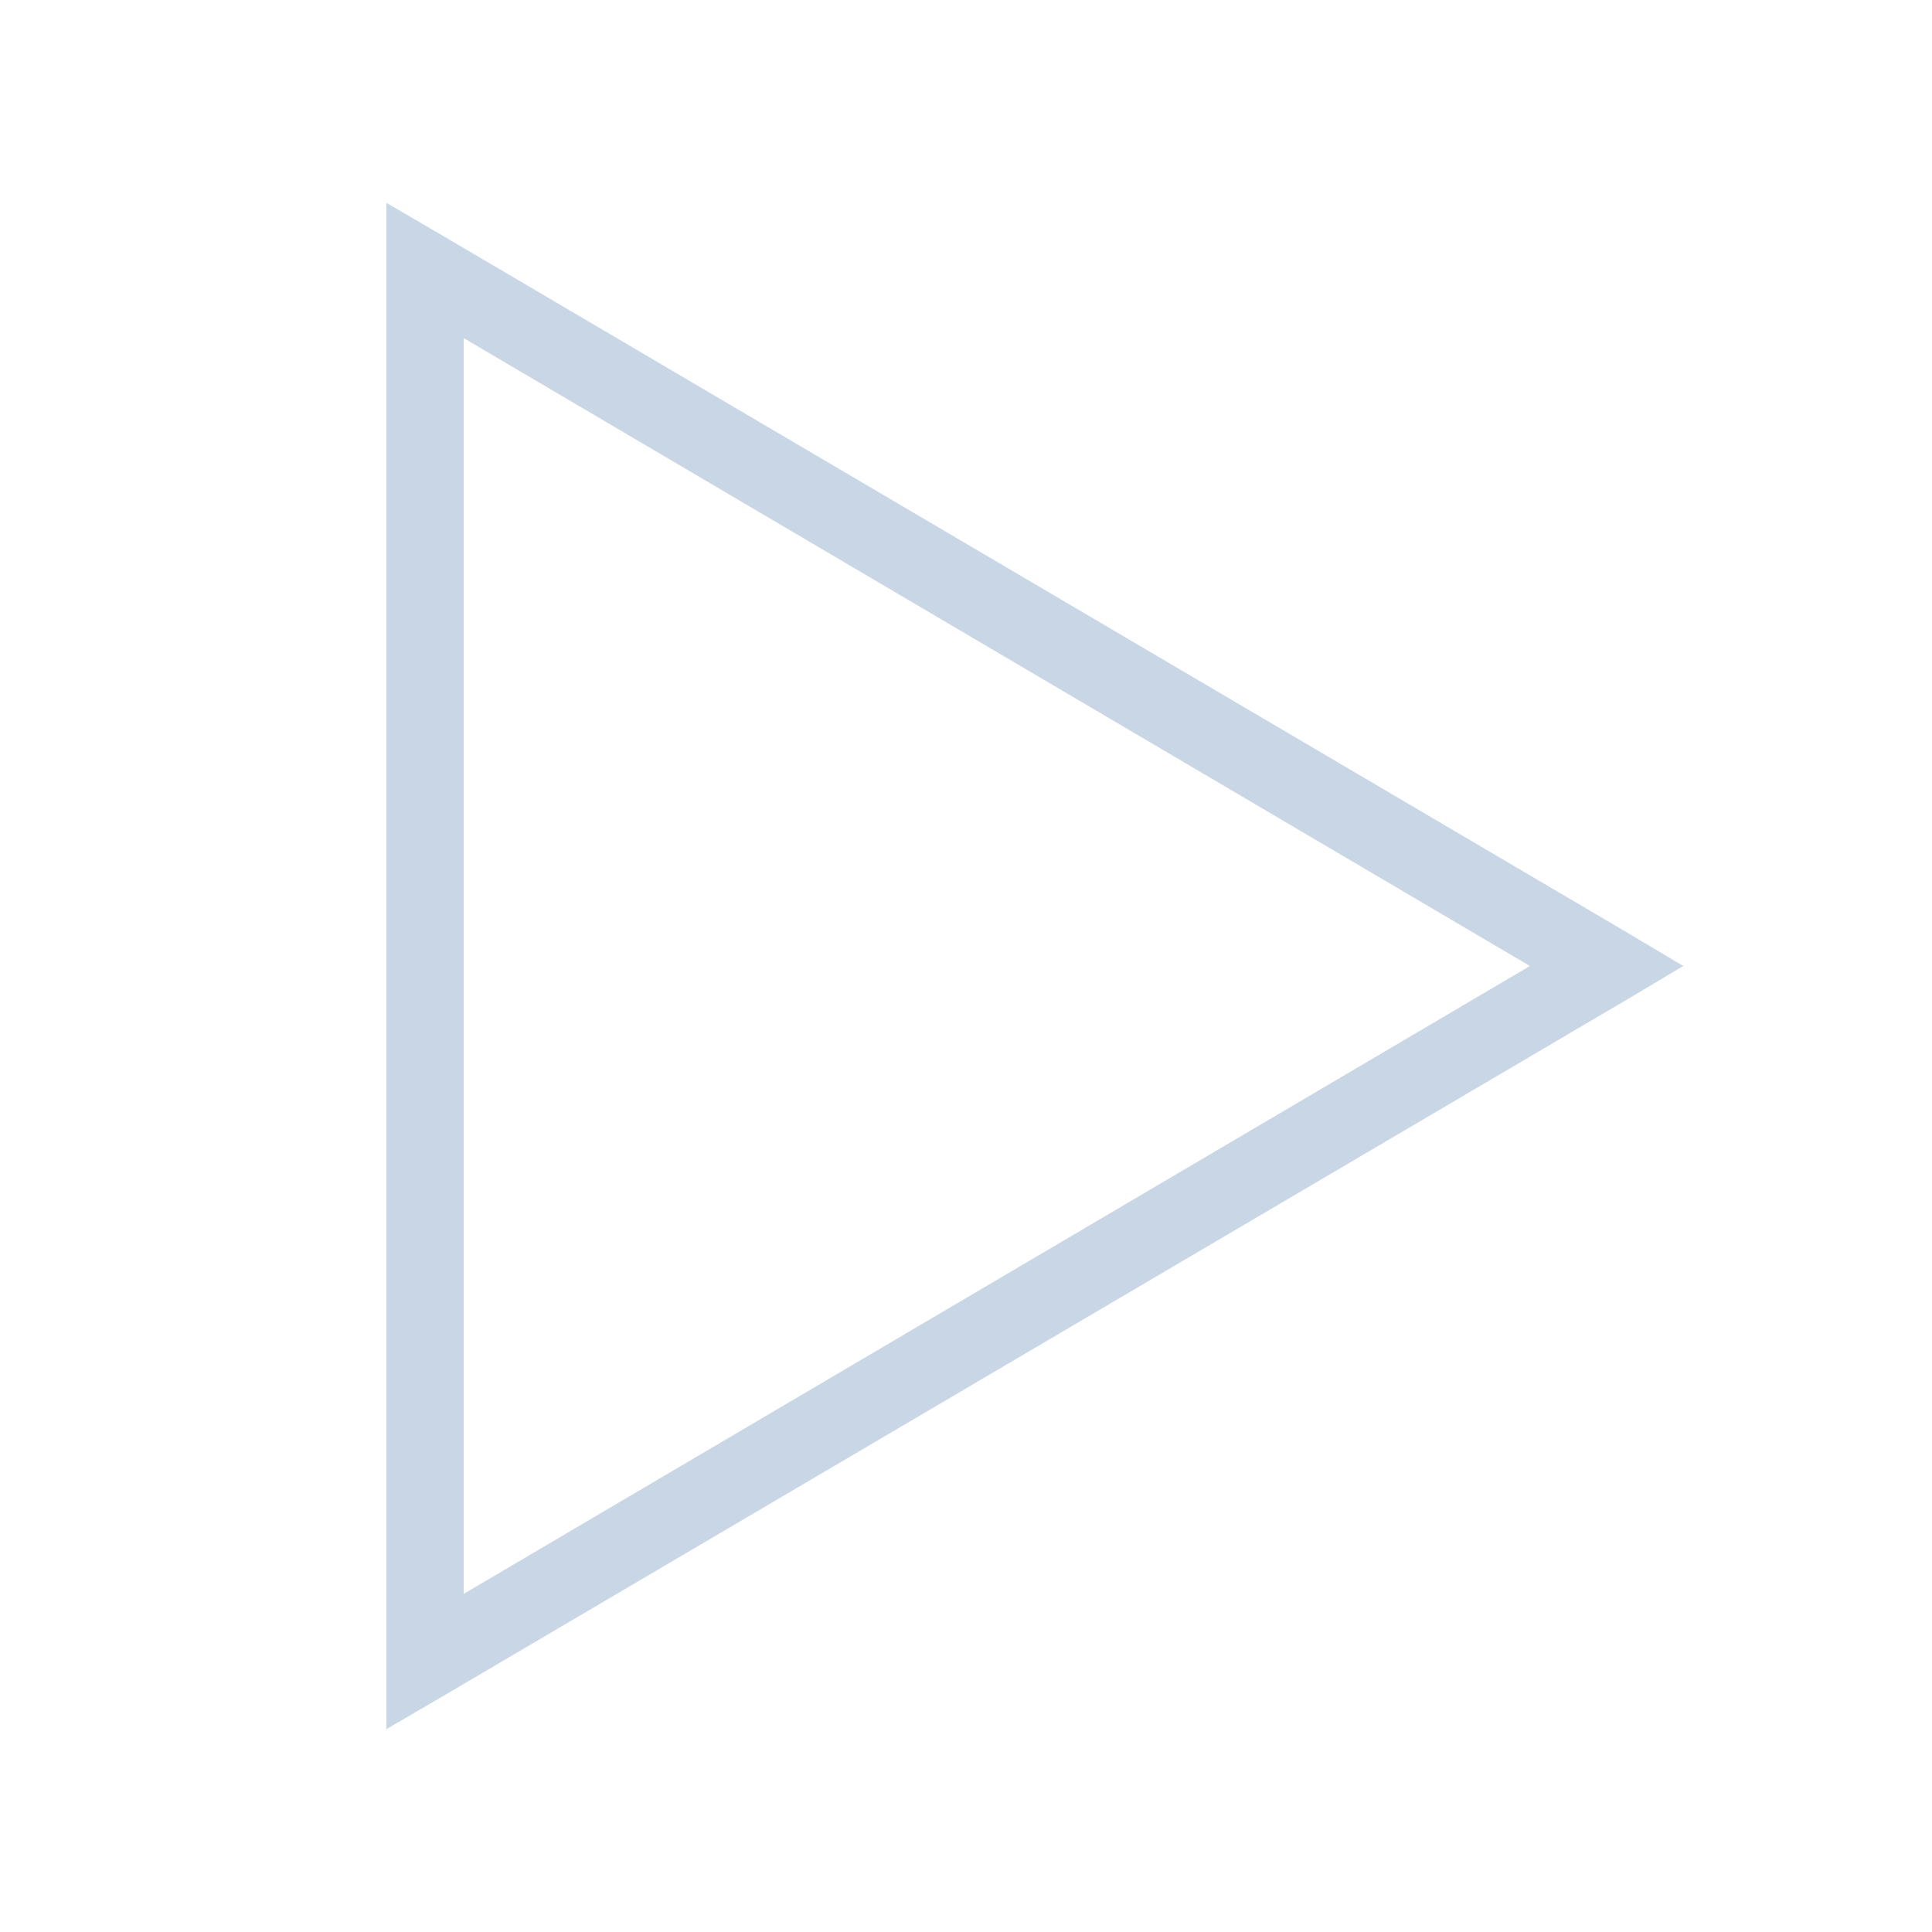
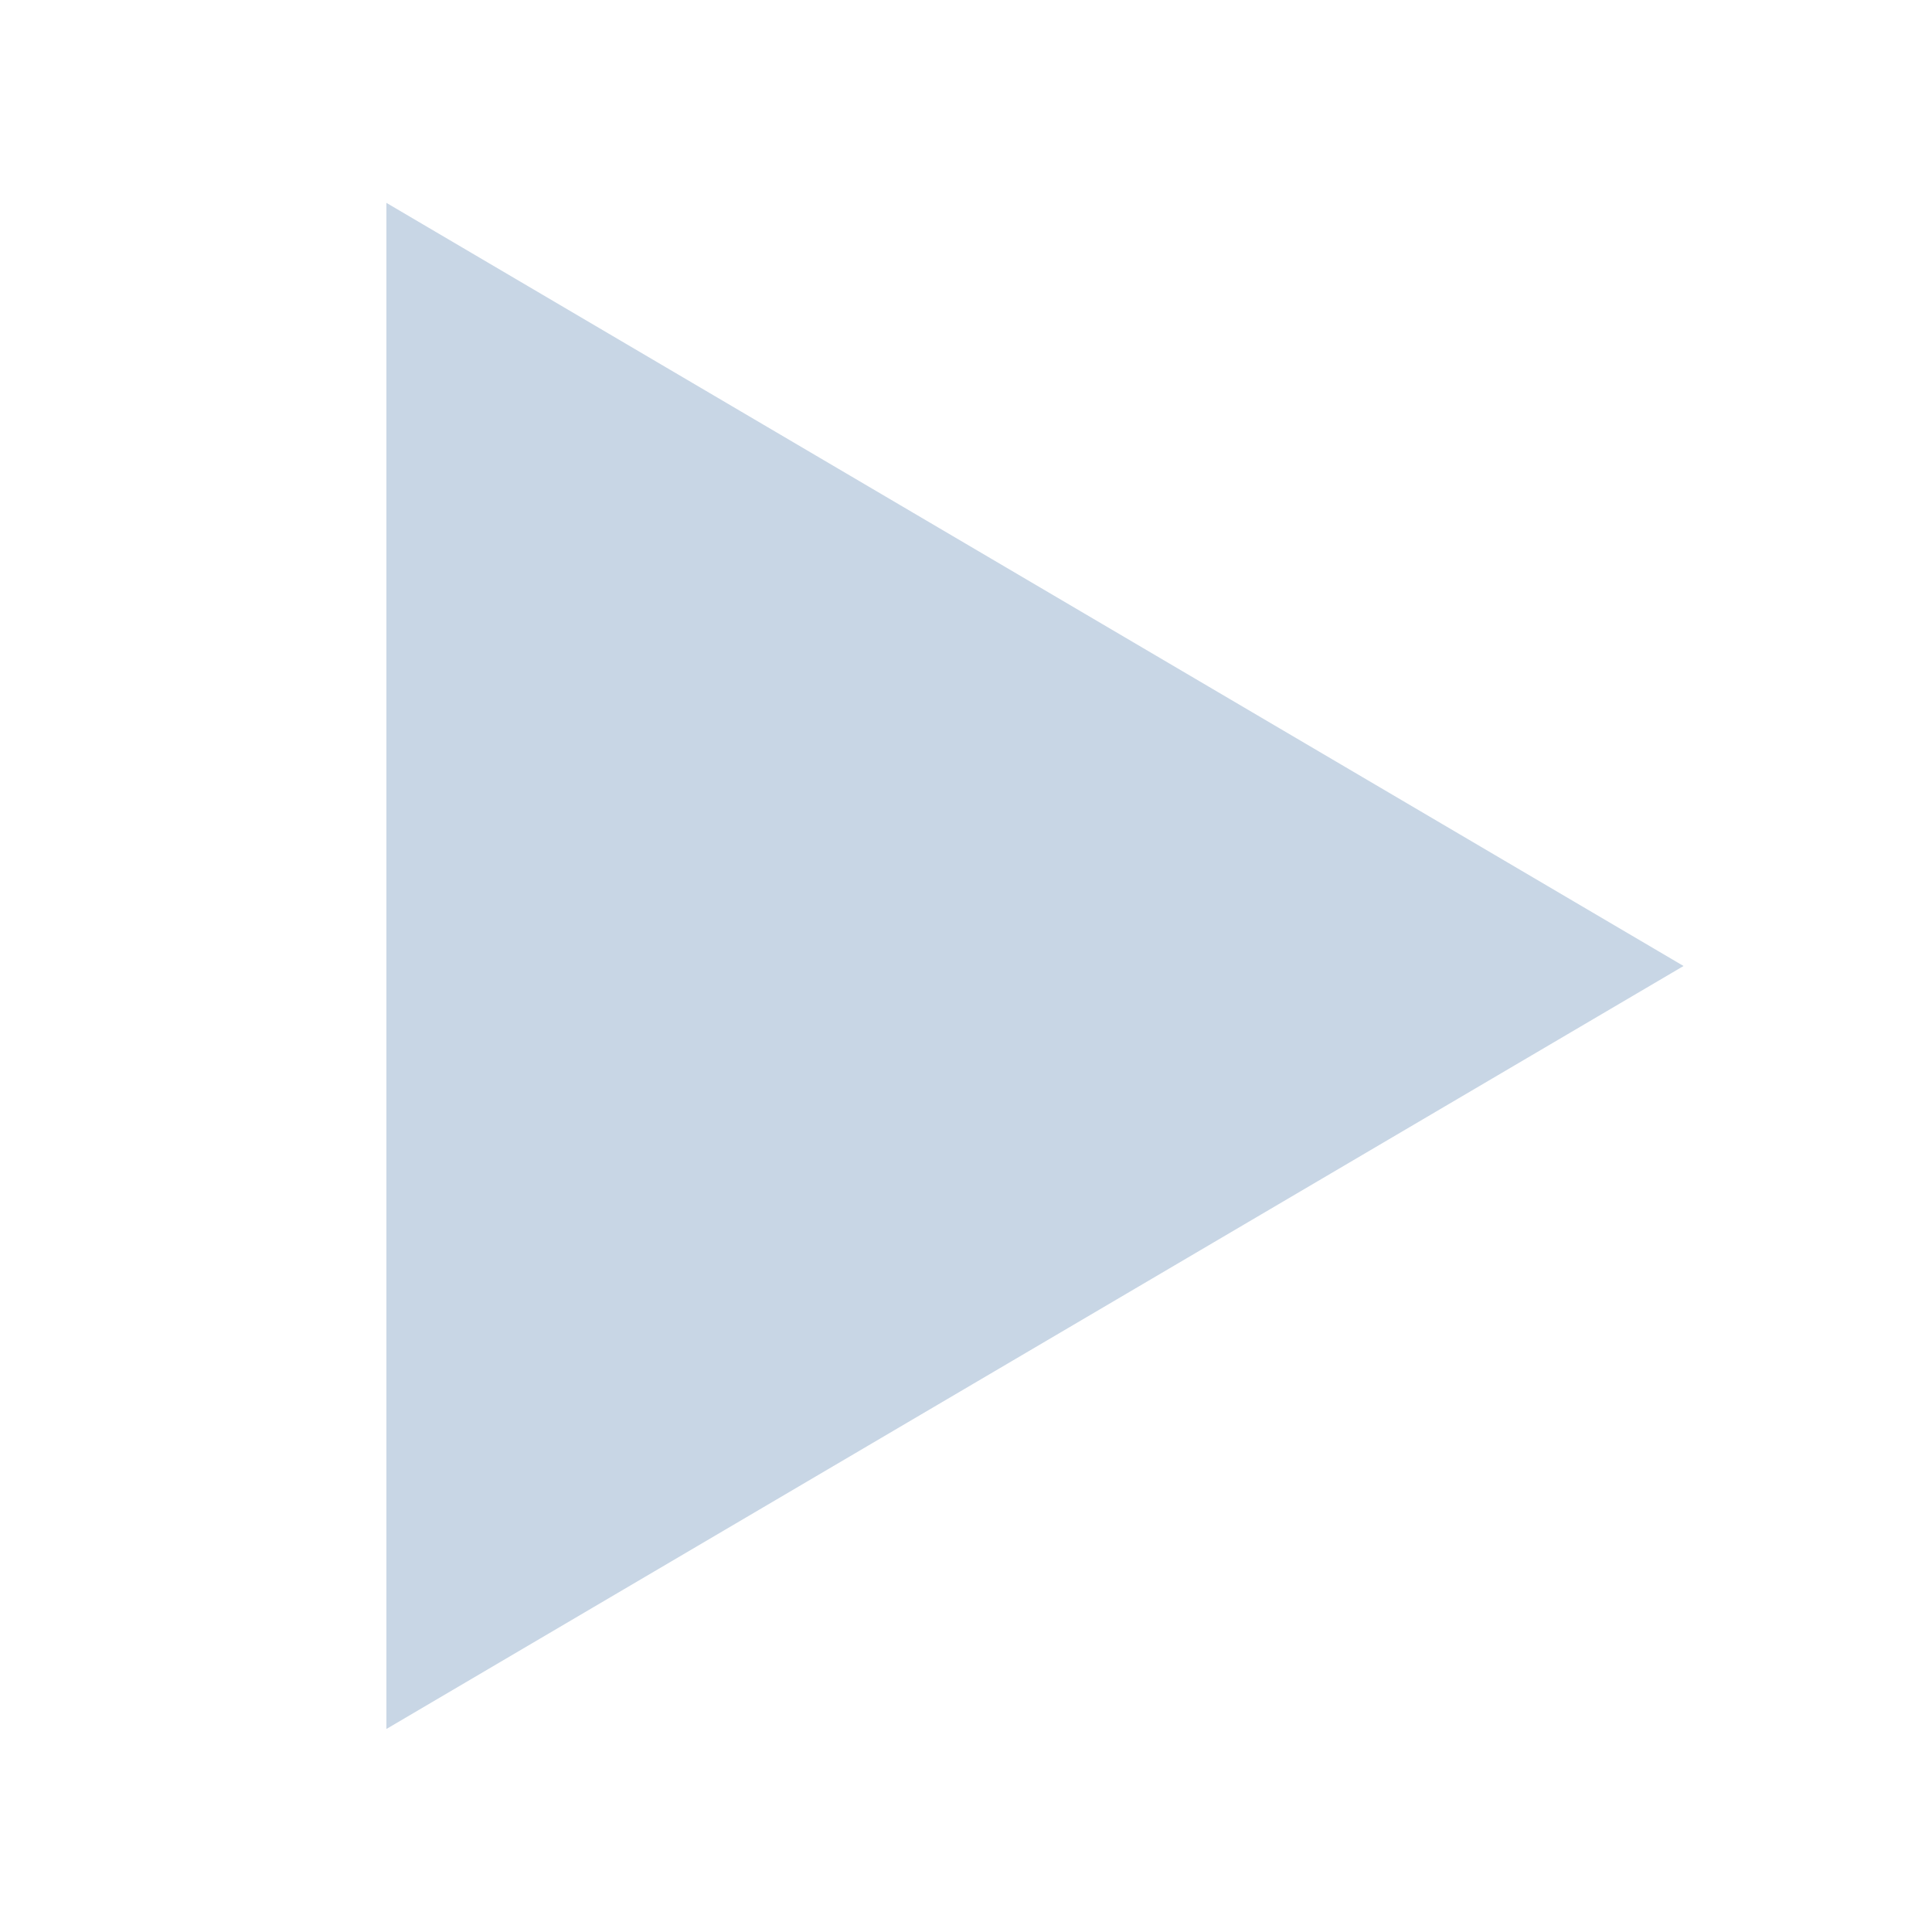
<svg xmlns="http://www.w3.org/2000/svg" viewBox="0,0,256,256" width="50px" height="50px">
  <g fill="#c8d6e5" fill-rule="nonzero" stroke="none" stroke-width="1" stroke-linecap="butt" stroke-linejoin="miter" stroke-miterlimit="10" stroke-dasharray="" stroke-dashoffset="0" font-family="none" font-weight="none" font-size="none" text-anchor="none" style="mix-blend-mode: normal">
    <g transform="scale(5.12,5.12)">
-       <path d="M10,5.25v39.5l1.5,-0.875l30.594,-18l1.469,-0.875l-1.469,-0.875l-30.594,-18zM12,8.75l27.594,16.25l-27.594,16.25z" />
+       <path d="M10,5.25v39.496l33.57,-19.746z" />
    </g>
  </g>
</svg>
